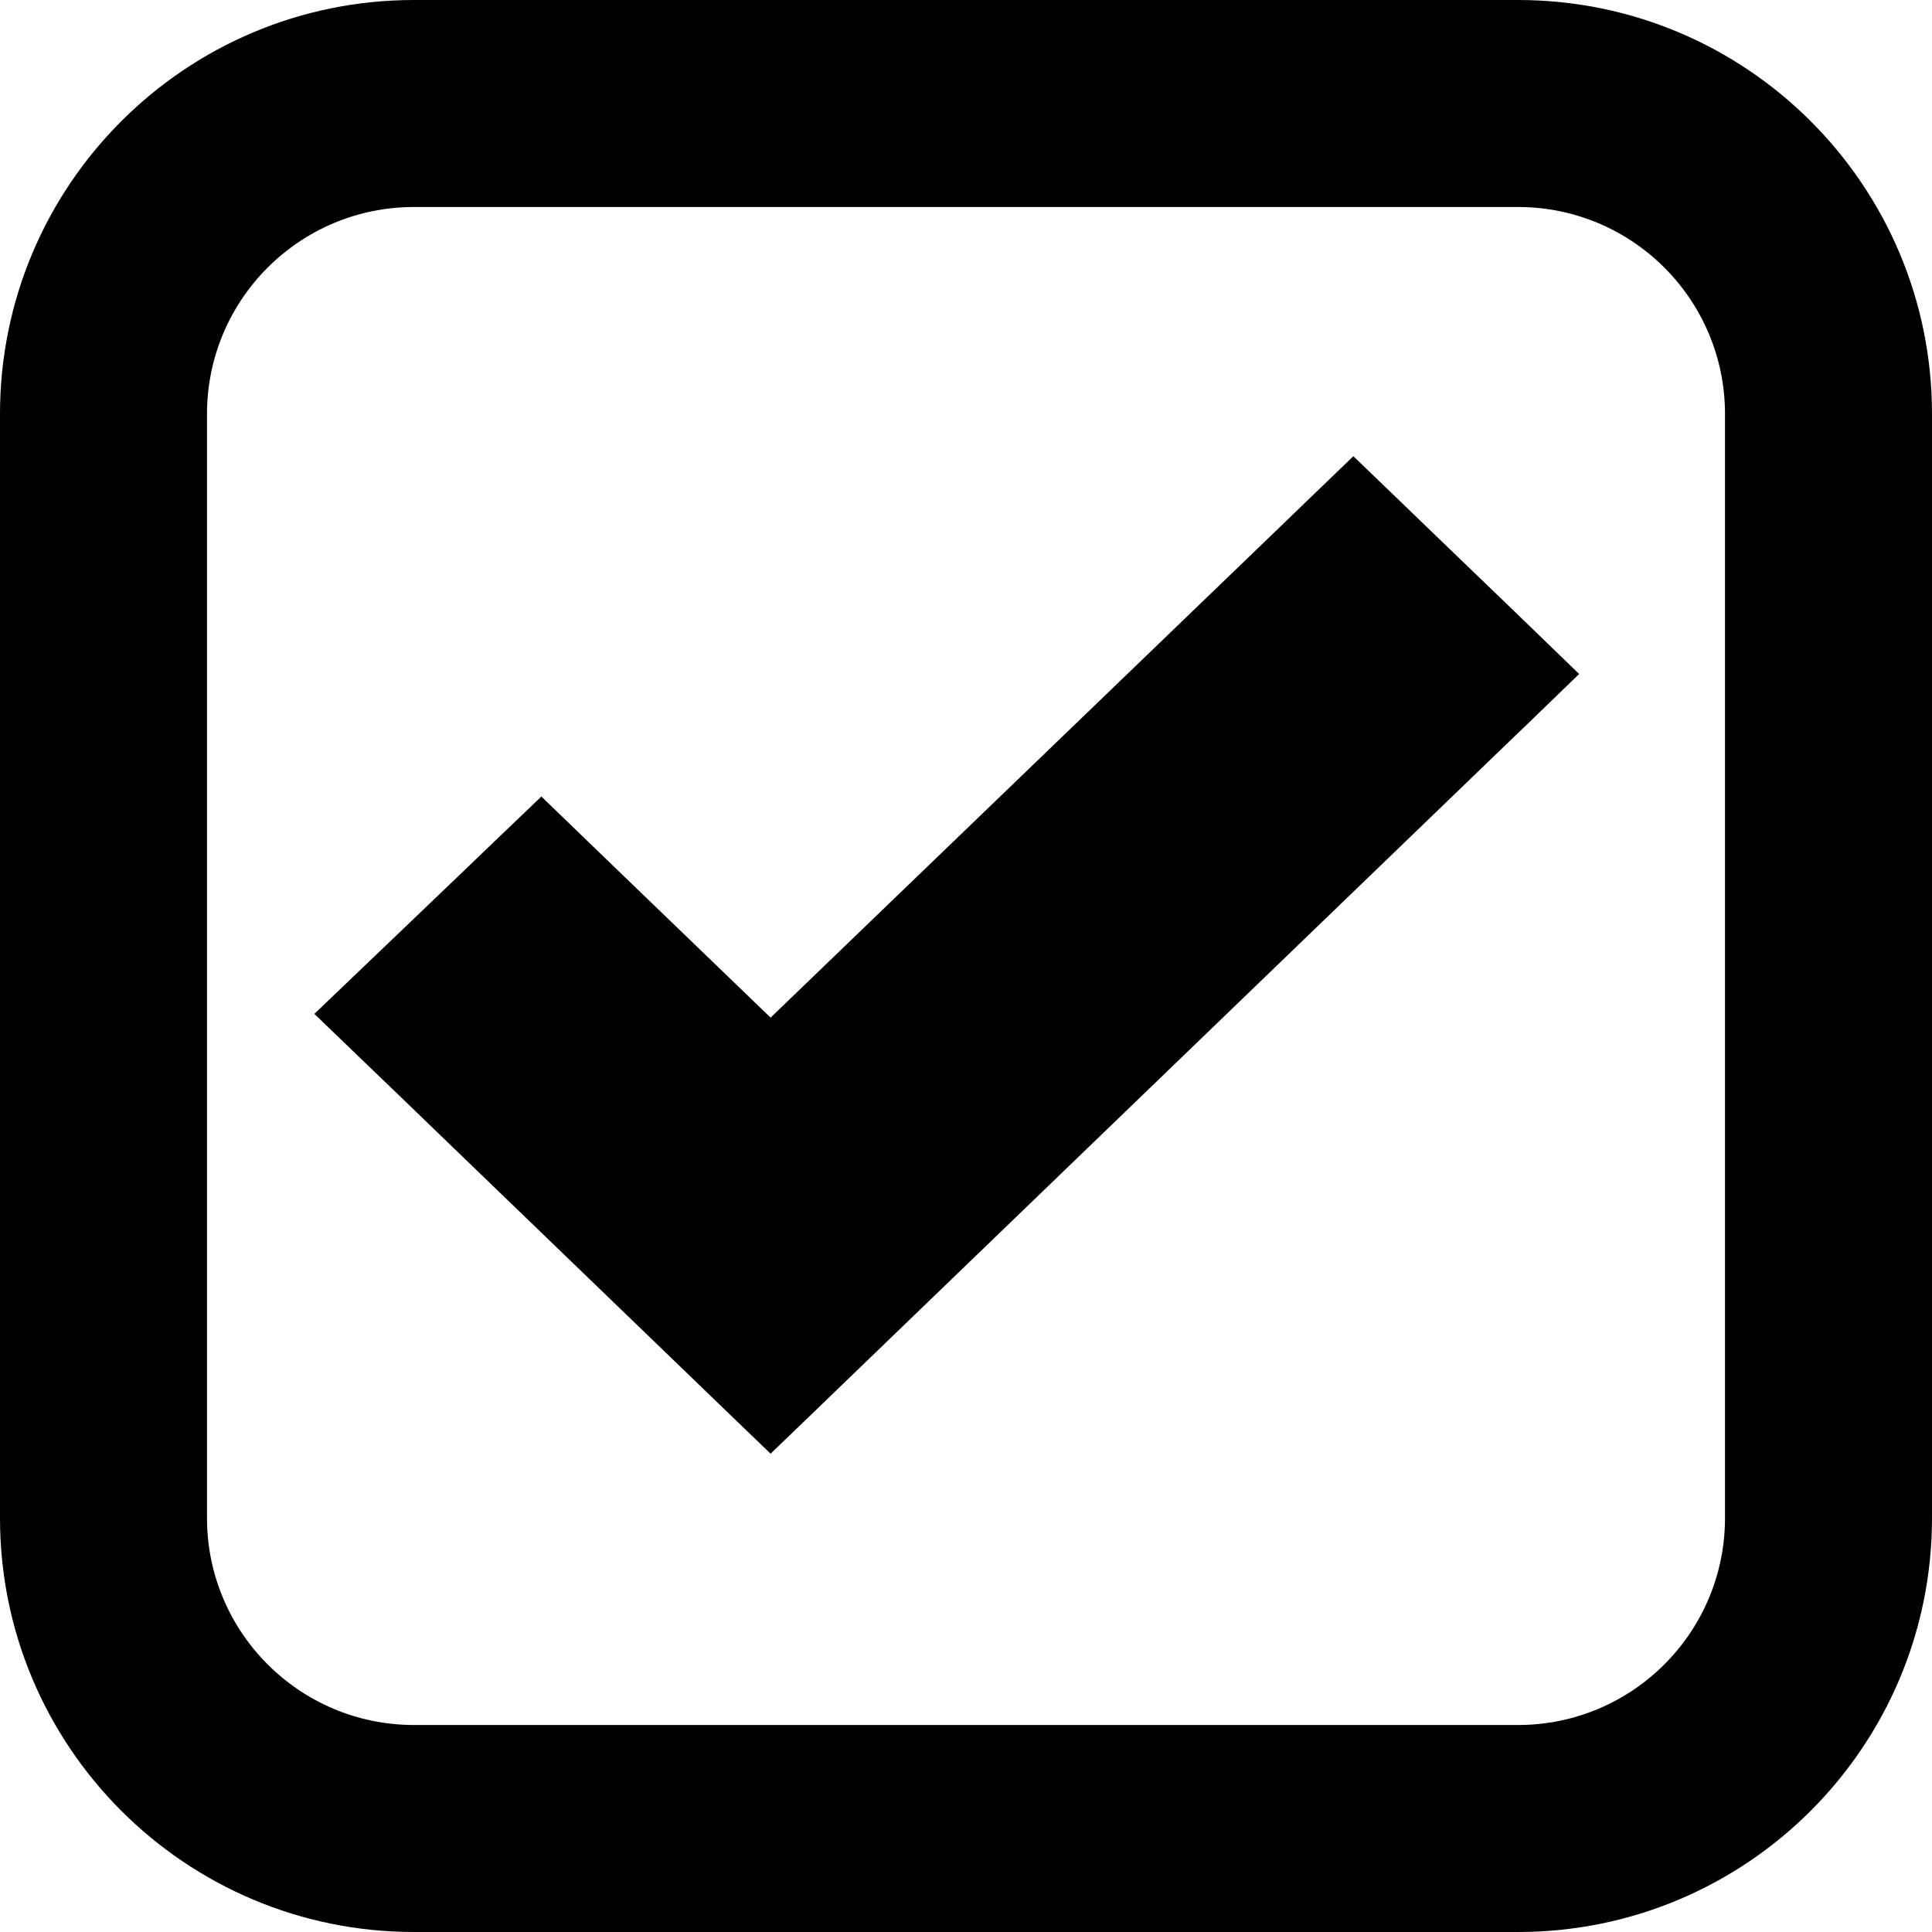
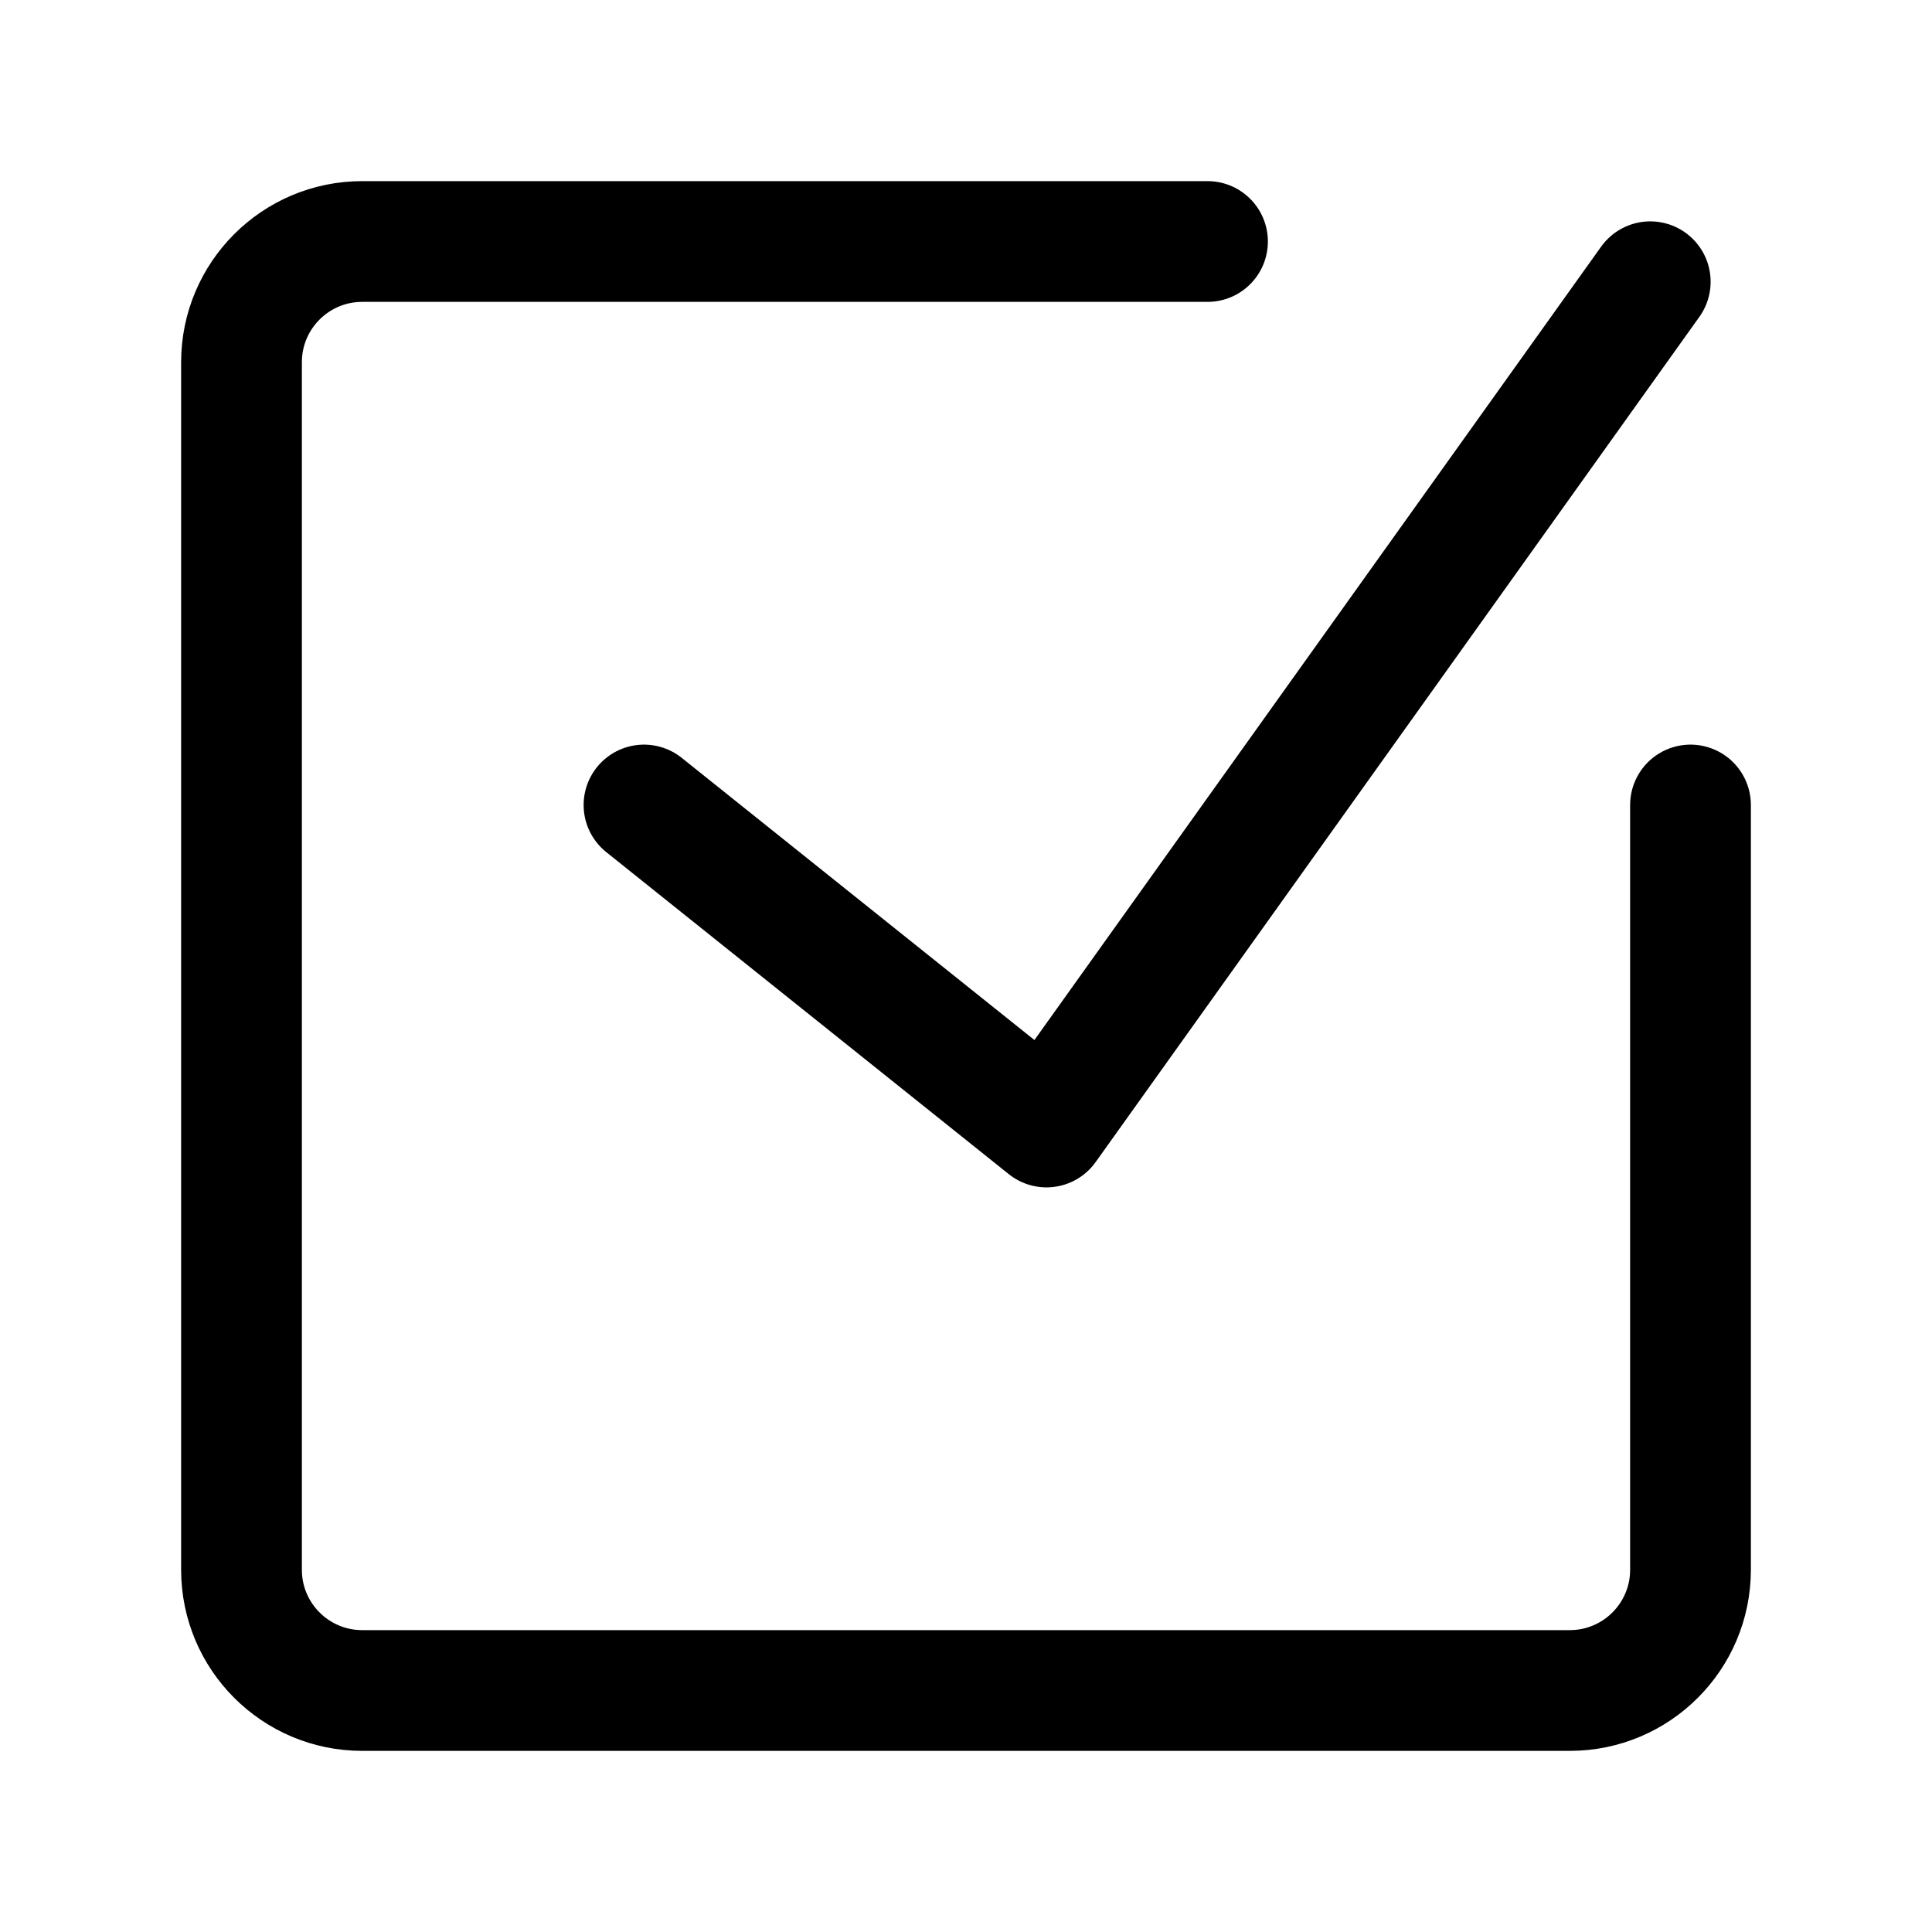
- <svg viewBox="0 0 14 14">
-   <path d="M0,3 C0,1.343 1.343,0 3,0 L11,0 C12.657,0 14,1.343 14,3 L14,11 C14,12.657 12.657,14 11,14 L3,14 C1.343,14 0,12.657 0,11 L0,3 Z M3,1.5 C2.171,1.5 1.5,2.172 1.5,3 L1.5,11 C1.5,11.828 2.171,12.5 3,12.5 L11,12.5 C11.829,12.5 12.5,11.828 12.5,11 L12.5,3 C12.5,2.172 11.829,1.5 11,1.5 L3,1.5 Z M2.833,6.816 L3.399,6.274 L3.576,6.104 L3.923,5.772 L4.269,6.106 L4.445,6.276 L5.584,7.374 L9.283,3.811 L9.46,3.64 L9.807,3.306 L10.154,3.64 L10.331,3.811 L10.894,4.353 L11.071,4.524 L11.443,4.884 L11.071,5.244 L10.894,5.414 L6.108,10.029 L5.931,10.2 L5.584,10.534 L5.237,10.2 L5.06,10.029 L2.831,7.879 L2.653,7.708 L2.278,7.347 L2.654,6.987 L2.833,6.816 Z" />
+ <svg xmlns="http://www.w3.org/2000/svg" width="24" height="24" viewBox="0 0 48 48" fill="none">
+   <g clip-path="url(#icon-cb41866353e4f38)">
+     <path d="M42 20V39C42 40.657 40.657 42 39 42H9C7.343 42 6 40.657 6 39V9C6 7.343 7.343 6 9 6H30" stroke="currentColor" stroke-width="3" stroke-linecap="round" stroke-linejoin="round" />
+     <path d="M16 20L26 28L41 7" stroke="currentColor" stroke-width="3" stroke-linecap="round" stroke-linejoin="round" />
+   </g>
+   <defs>
+     <clipPath id="icon-cb41866353e4f38">
+       <rect width="48" height="48" fill="currentColor" />
+     </clipPath>
+   </defs>
</svg>
